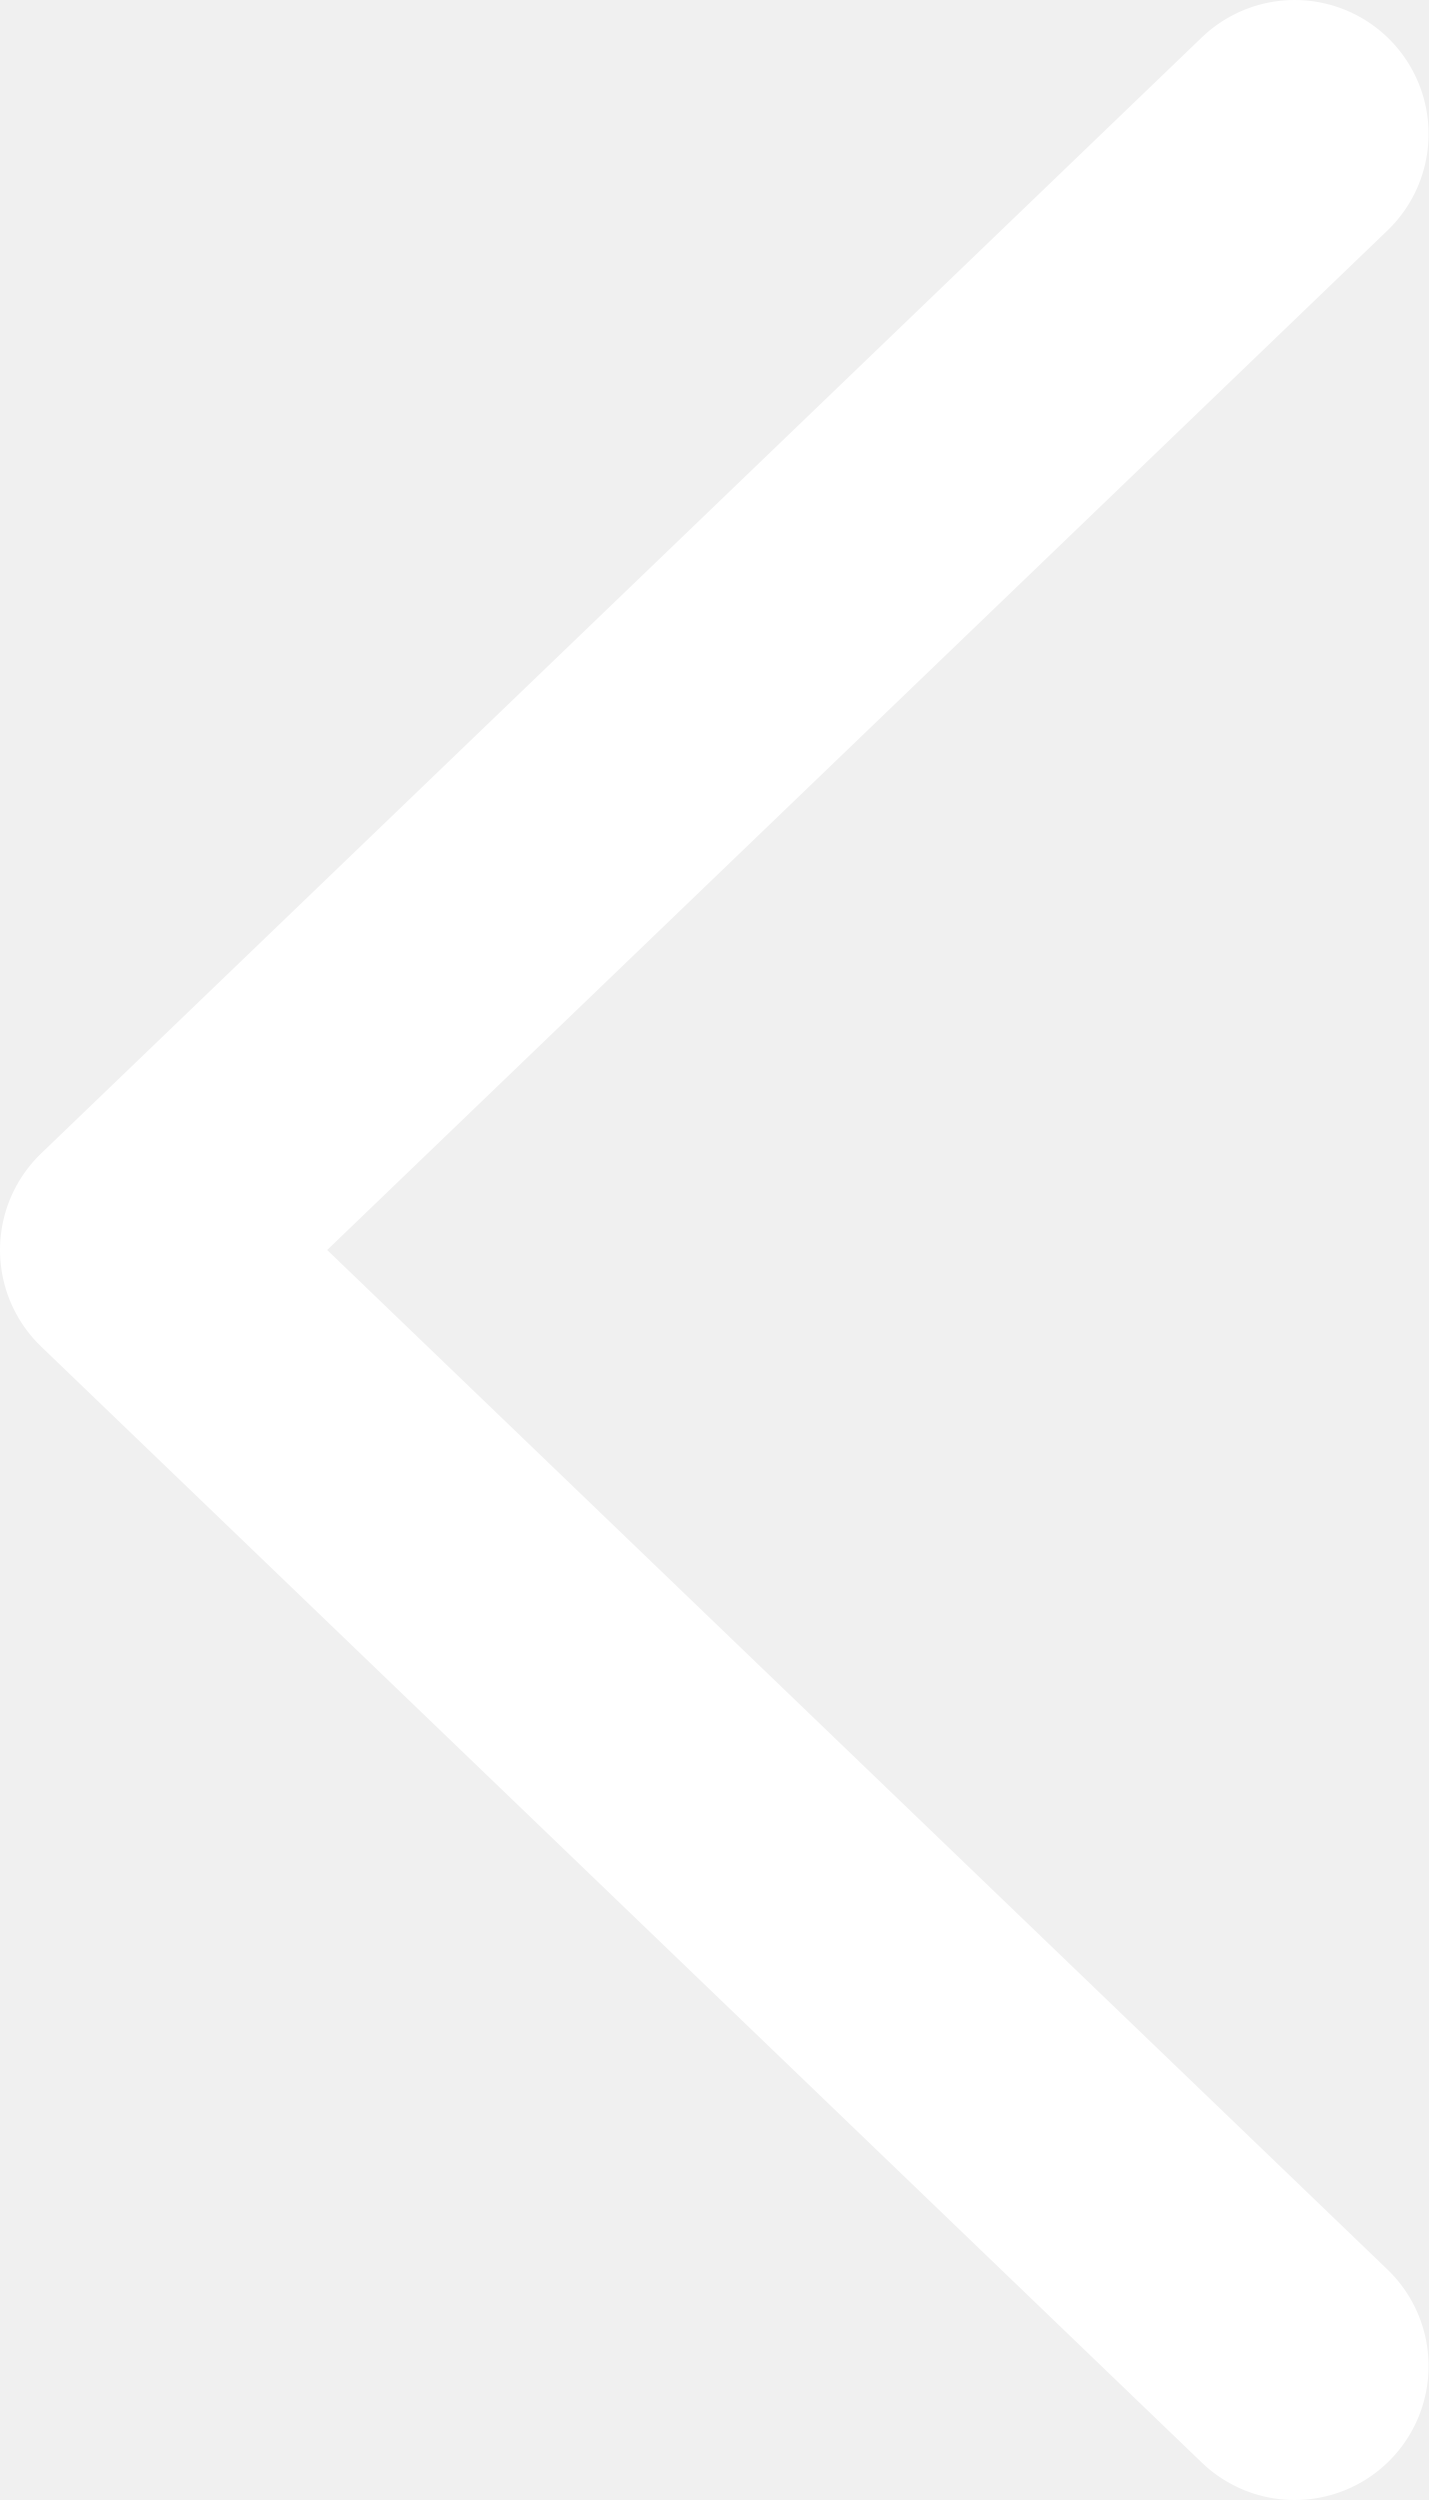
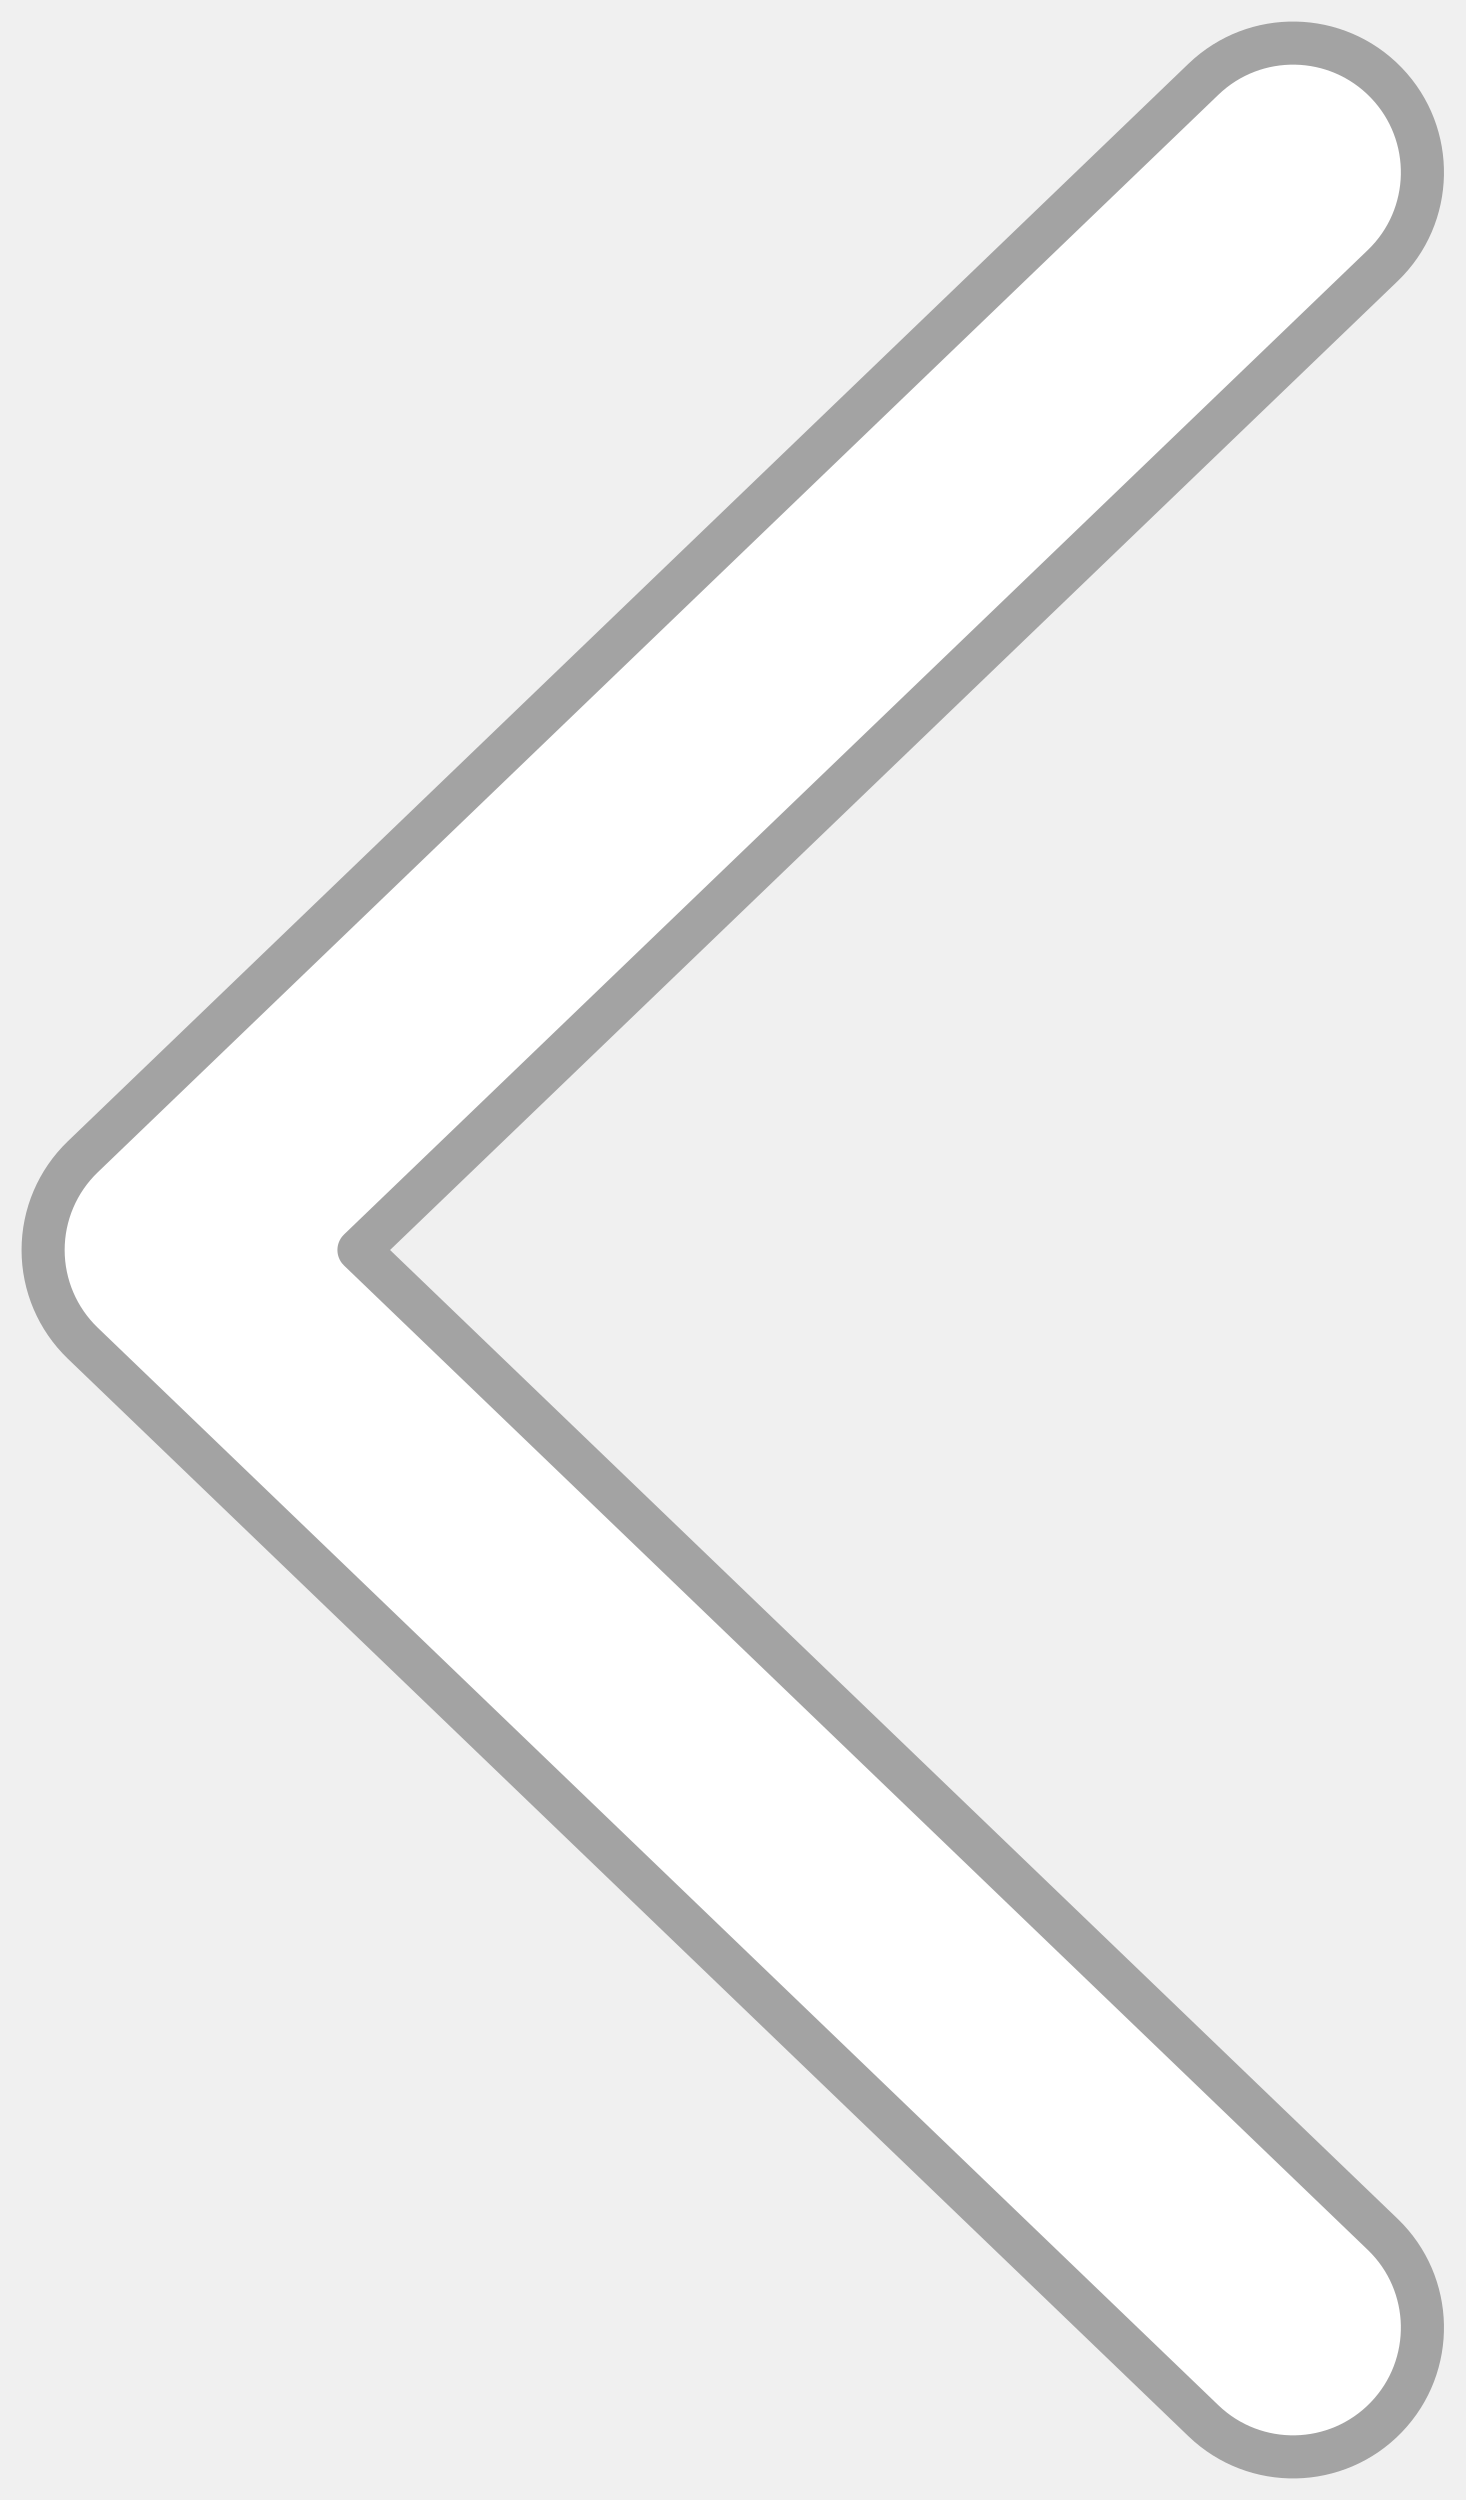
- <svg xmlns="http://www.w3.org/2000/svg" width="32" height="56" viewBox="0 0 32 56" fill="none">
-   <path d="M29 3L3 28L29 53" stroke="white" stroke-width="6" stroke-linecap="round" stroke-linejoin="round" />
+ <svg xmlns="http://www.w3.org/2000/svg" width="34" height="58" viewBox="0 0 34 58" fill="none">
+   <path fill-rule="evenodd" clip-rule="evenodd" d="M32.163 1.921C31.014 0.726 29.115 0.689 27.921 1.837L1.921 26.837C1.332 27.403 1 28.184 1 29C1 29.816 1.332 30.597 1.921 31.163L27.921 56.163C29.115 57.311 31.014 57.274 32.163 56.079C33.311 54.885 33.274 52.986 32.079 51.837L8.328 29L32.079 6.162C33.274 5.014 33.311 3.115 32.163 1.921Z" fill="white" stroke="#A3A3A3" stroke-linecap="round" stroke-linejoin="round" />
</svg>
